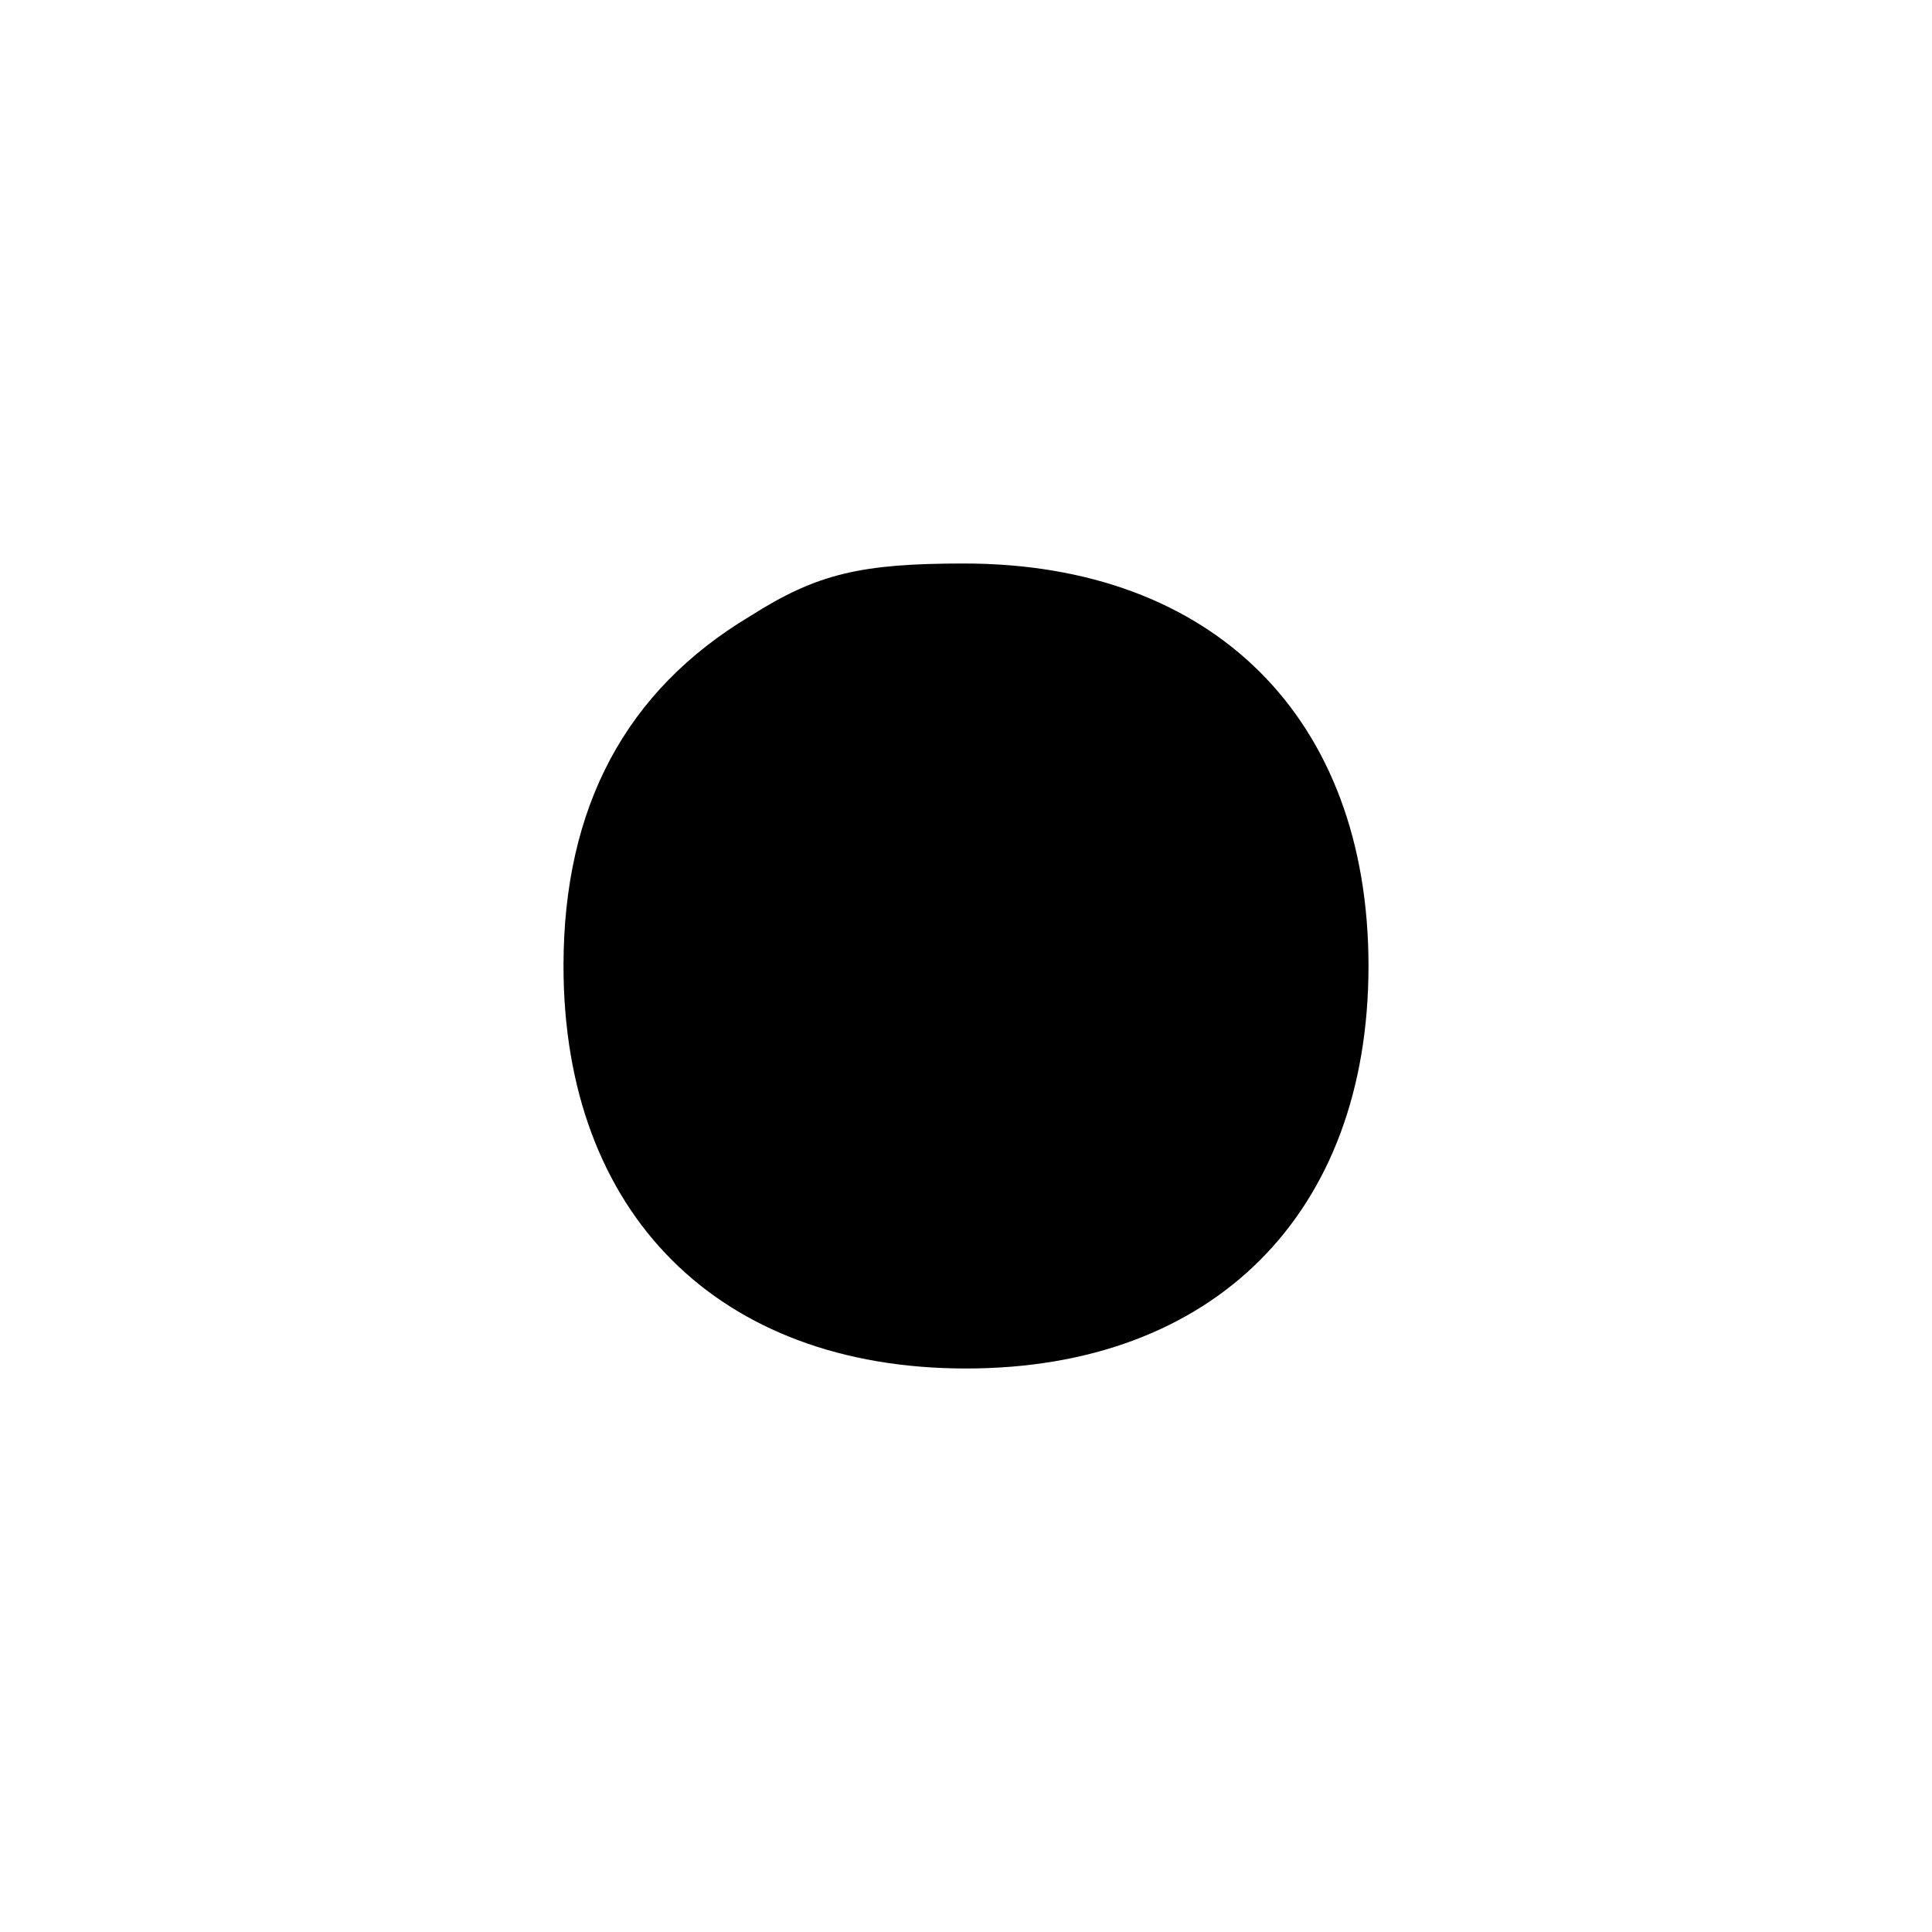
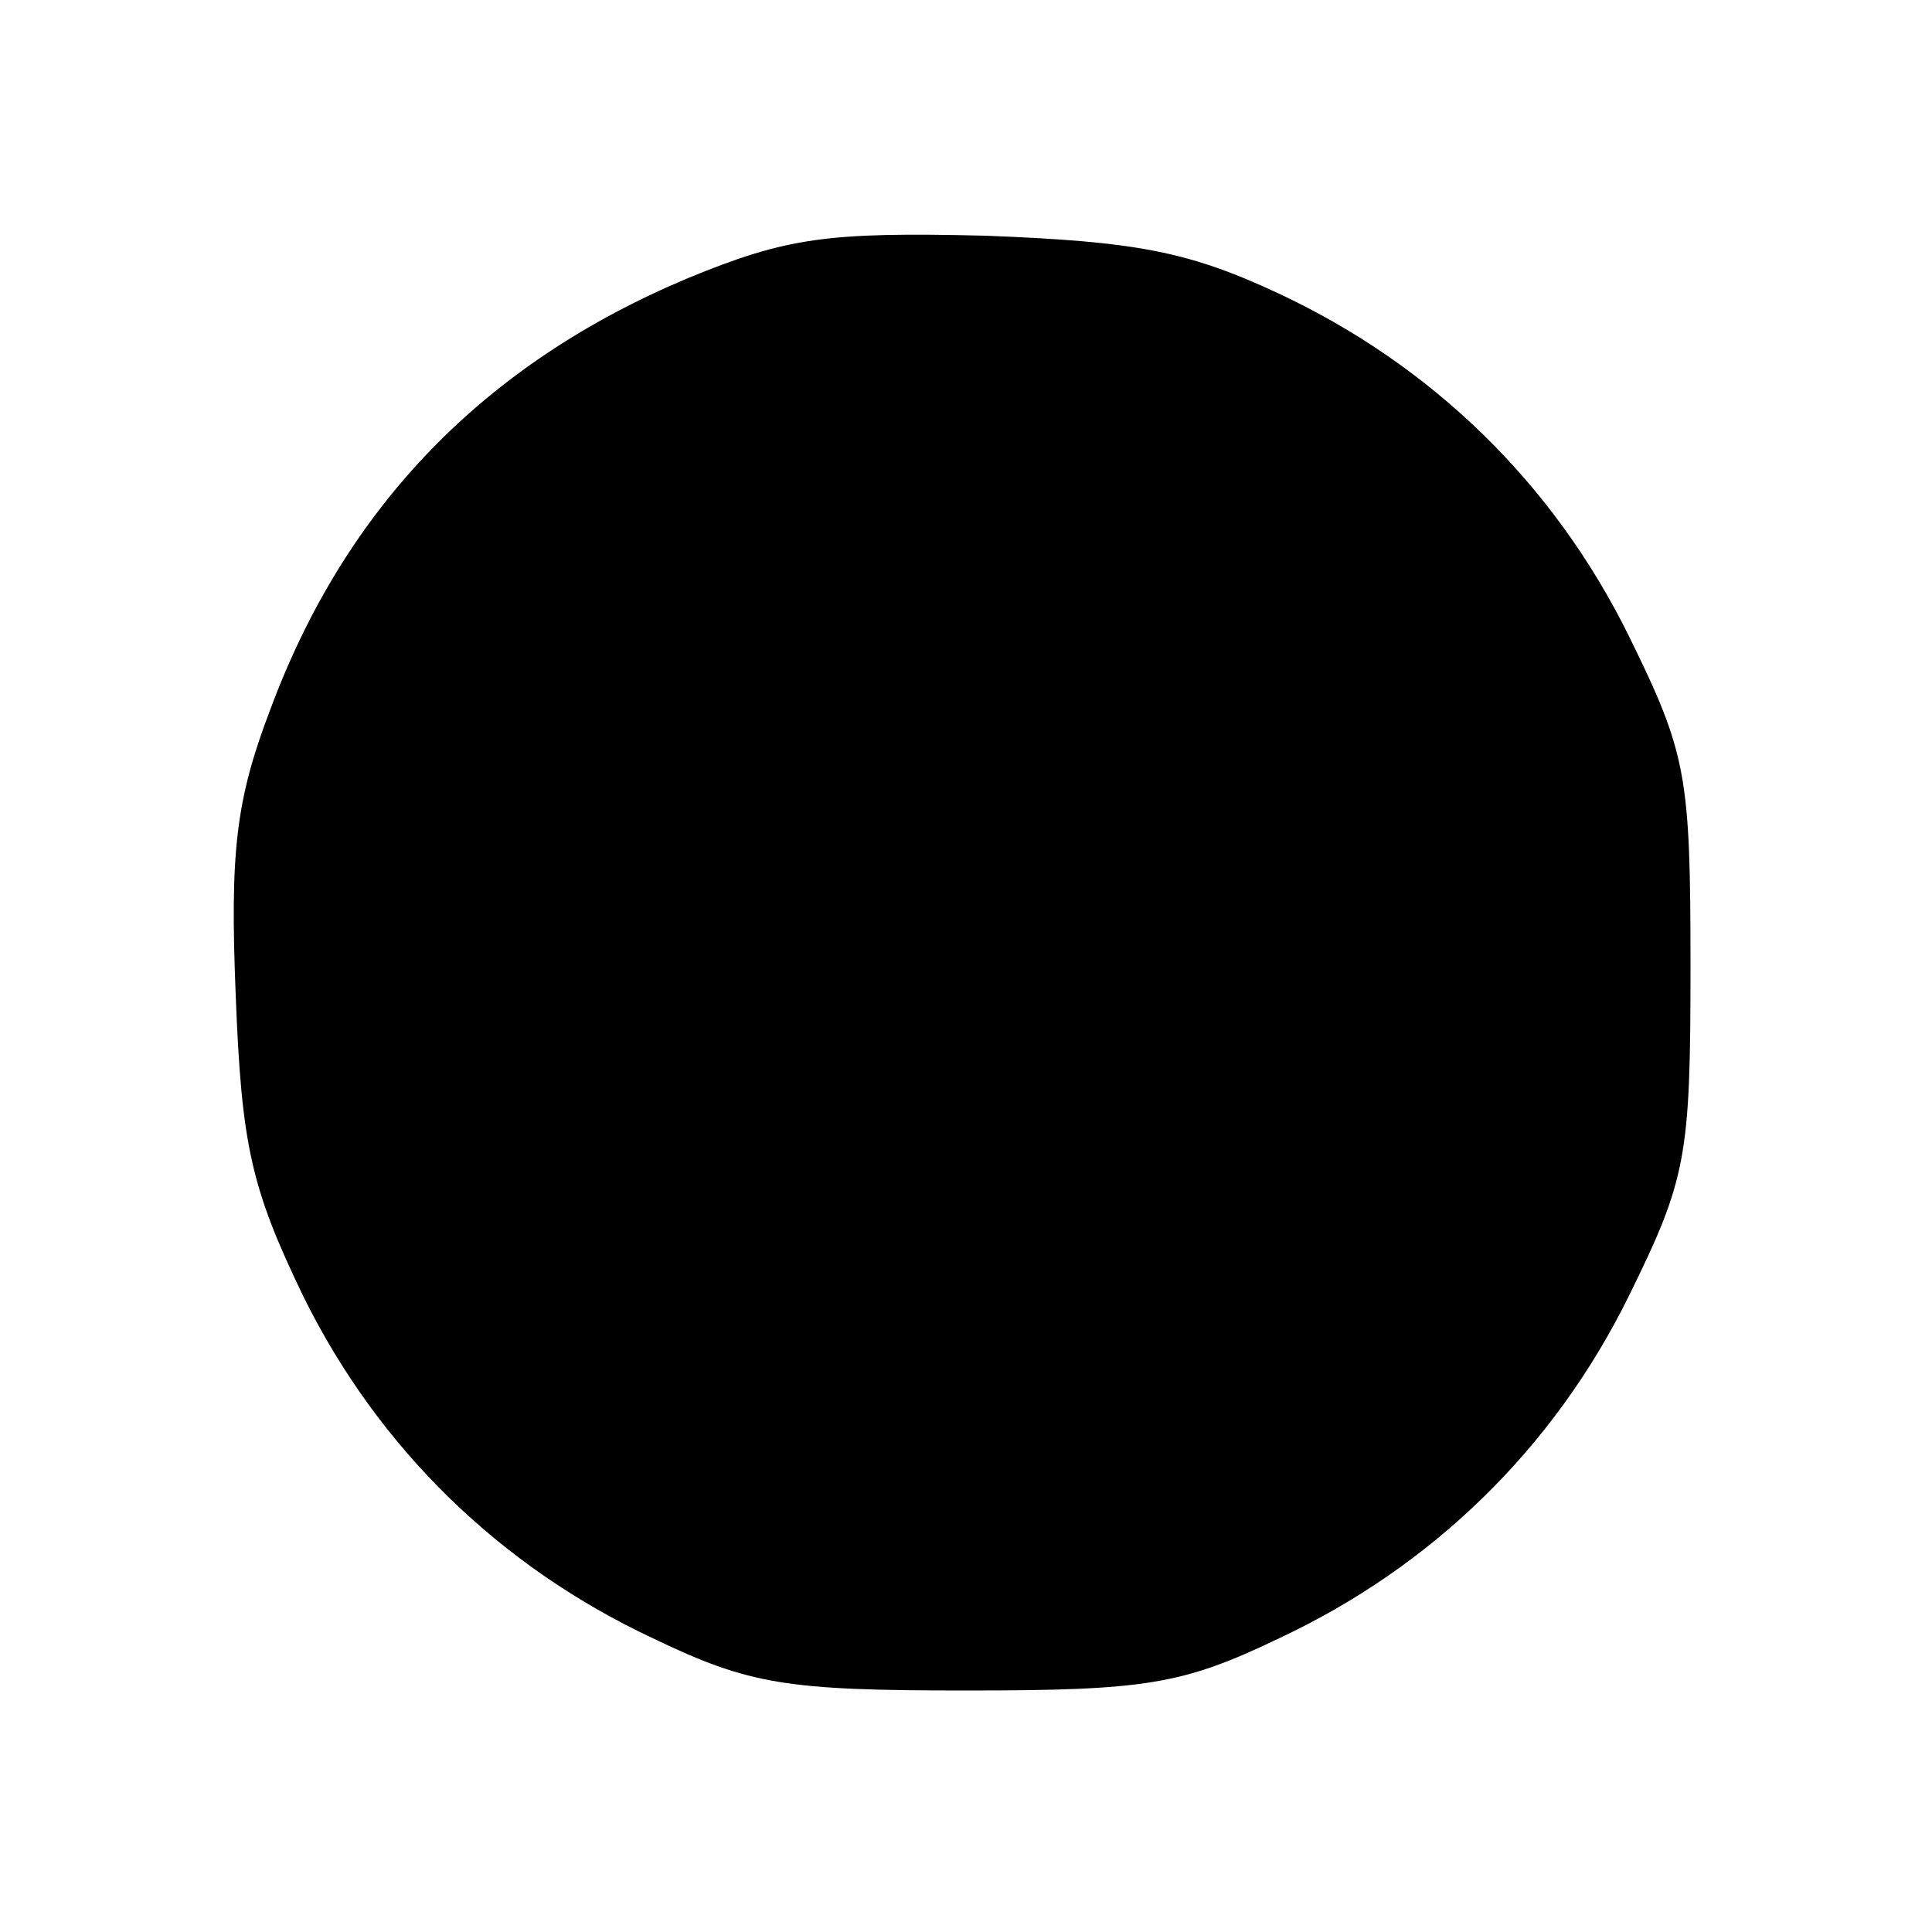
- <svg xmlns="http://www.w3.org/2000/svg" version="1.0" width="96pt" height="96pt" viewBox="0 0 96 96" preserveAspectRatio="xMidYMid meet">
-   <g transform="translate(0,96) scale(0.1,-0.1)" fill="currentColor" stroke="none">
-     <path d="M373 654 c-62 -37 -93 -95 -93 -174 0 -123 77 -200 200 -200 123 0 200 77 200 200 0 123 -77 200 -201 200 -51 0 -73 -5 -106 -26z" fill="currentColor" />
+ <svg xmlns="http://www.w3.org/2000/svg" version="1.0" width="100pt" height="100pt" viewBox="0 0 100 100" preserveAspectRatio="xMidYMid meet">
+   <g transform="translate(0,100) scale(0.1,-0.1)" fill="currentColor" stroke="none">
+     <path d="M356 856 c-105 -44 -177 -118 -216 -223 -18 -47 -21 -74 -18 -148 3 -78 8 -100 35 -156 39 -79 102 -140 181 -177 50 -24 69 -27 162 -27 93 0 112 3 162 27 79 37 142 98 181 177 30 61 32 72 32 171 0 99 -2 110 -32 171 -39 79 -102 140 -181 177 -47 22 -74 27 -152 30 -82 2 -103 -1 -154 -22z" />
  </g>
</svg>
